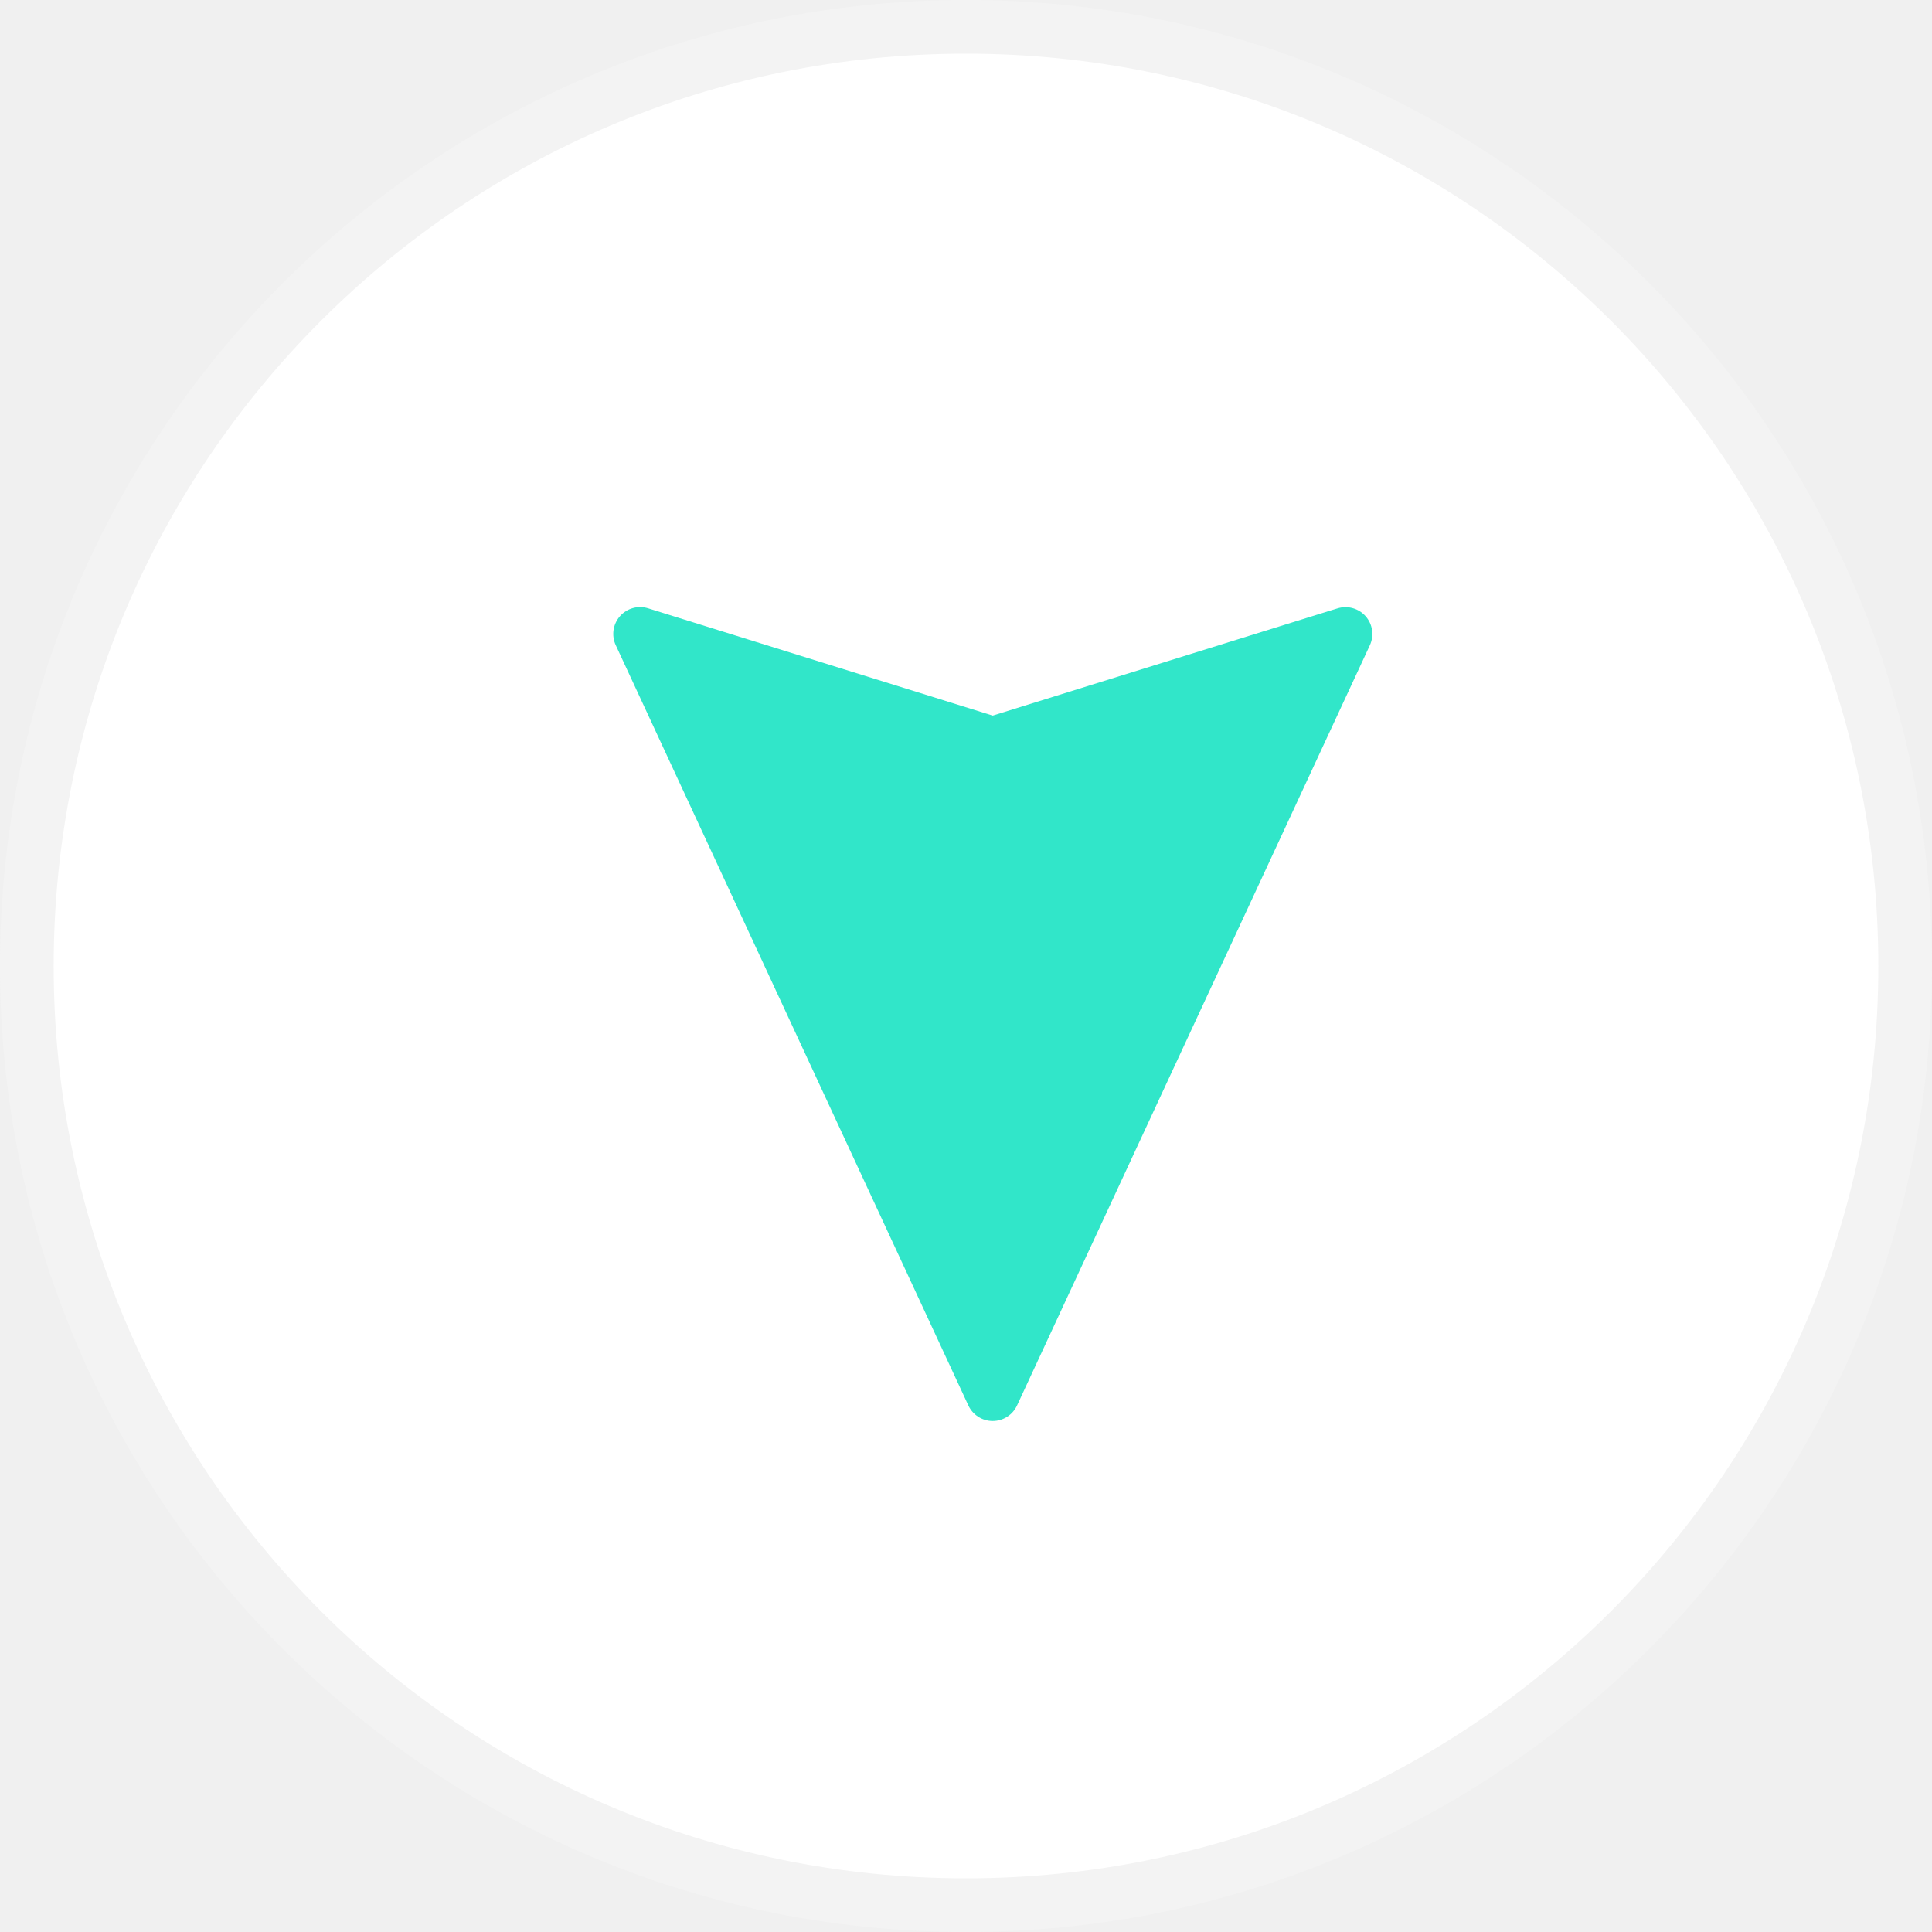
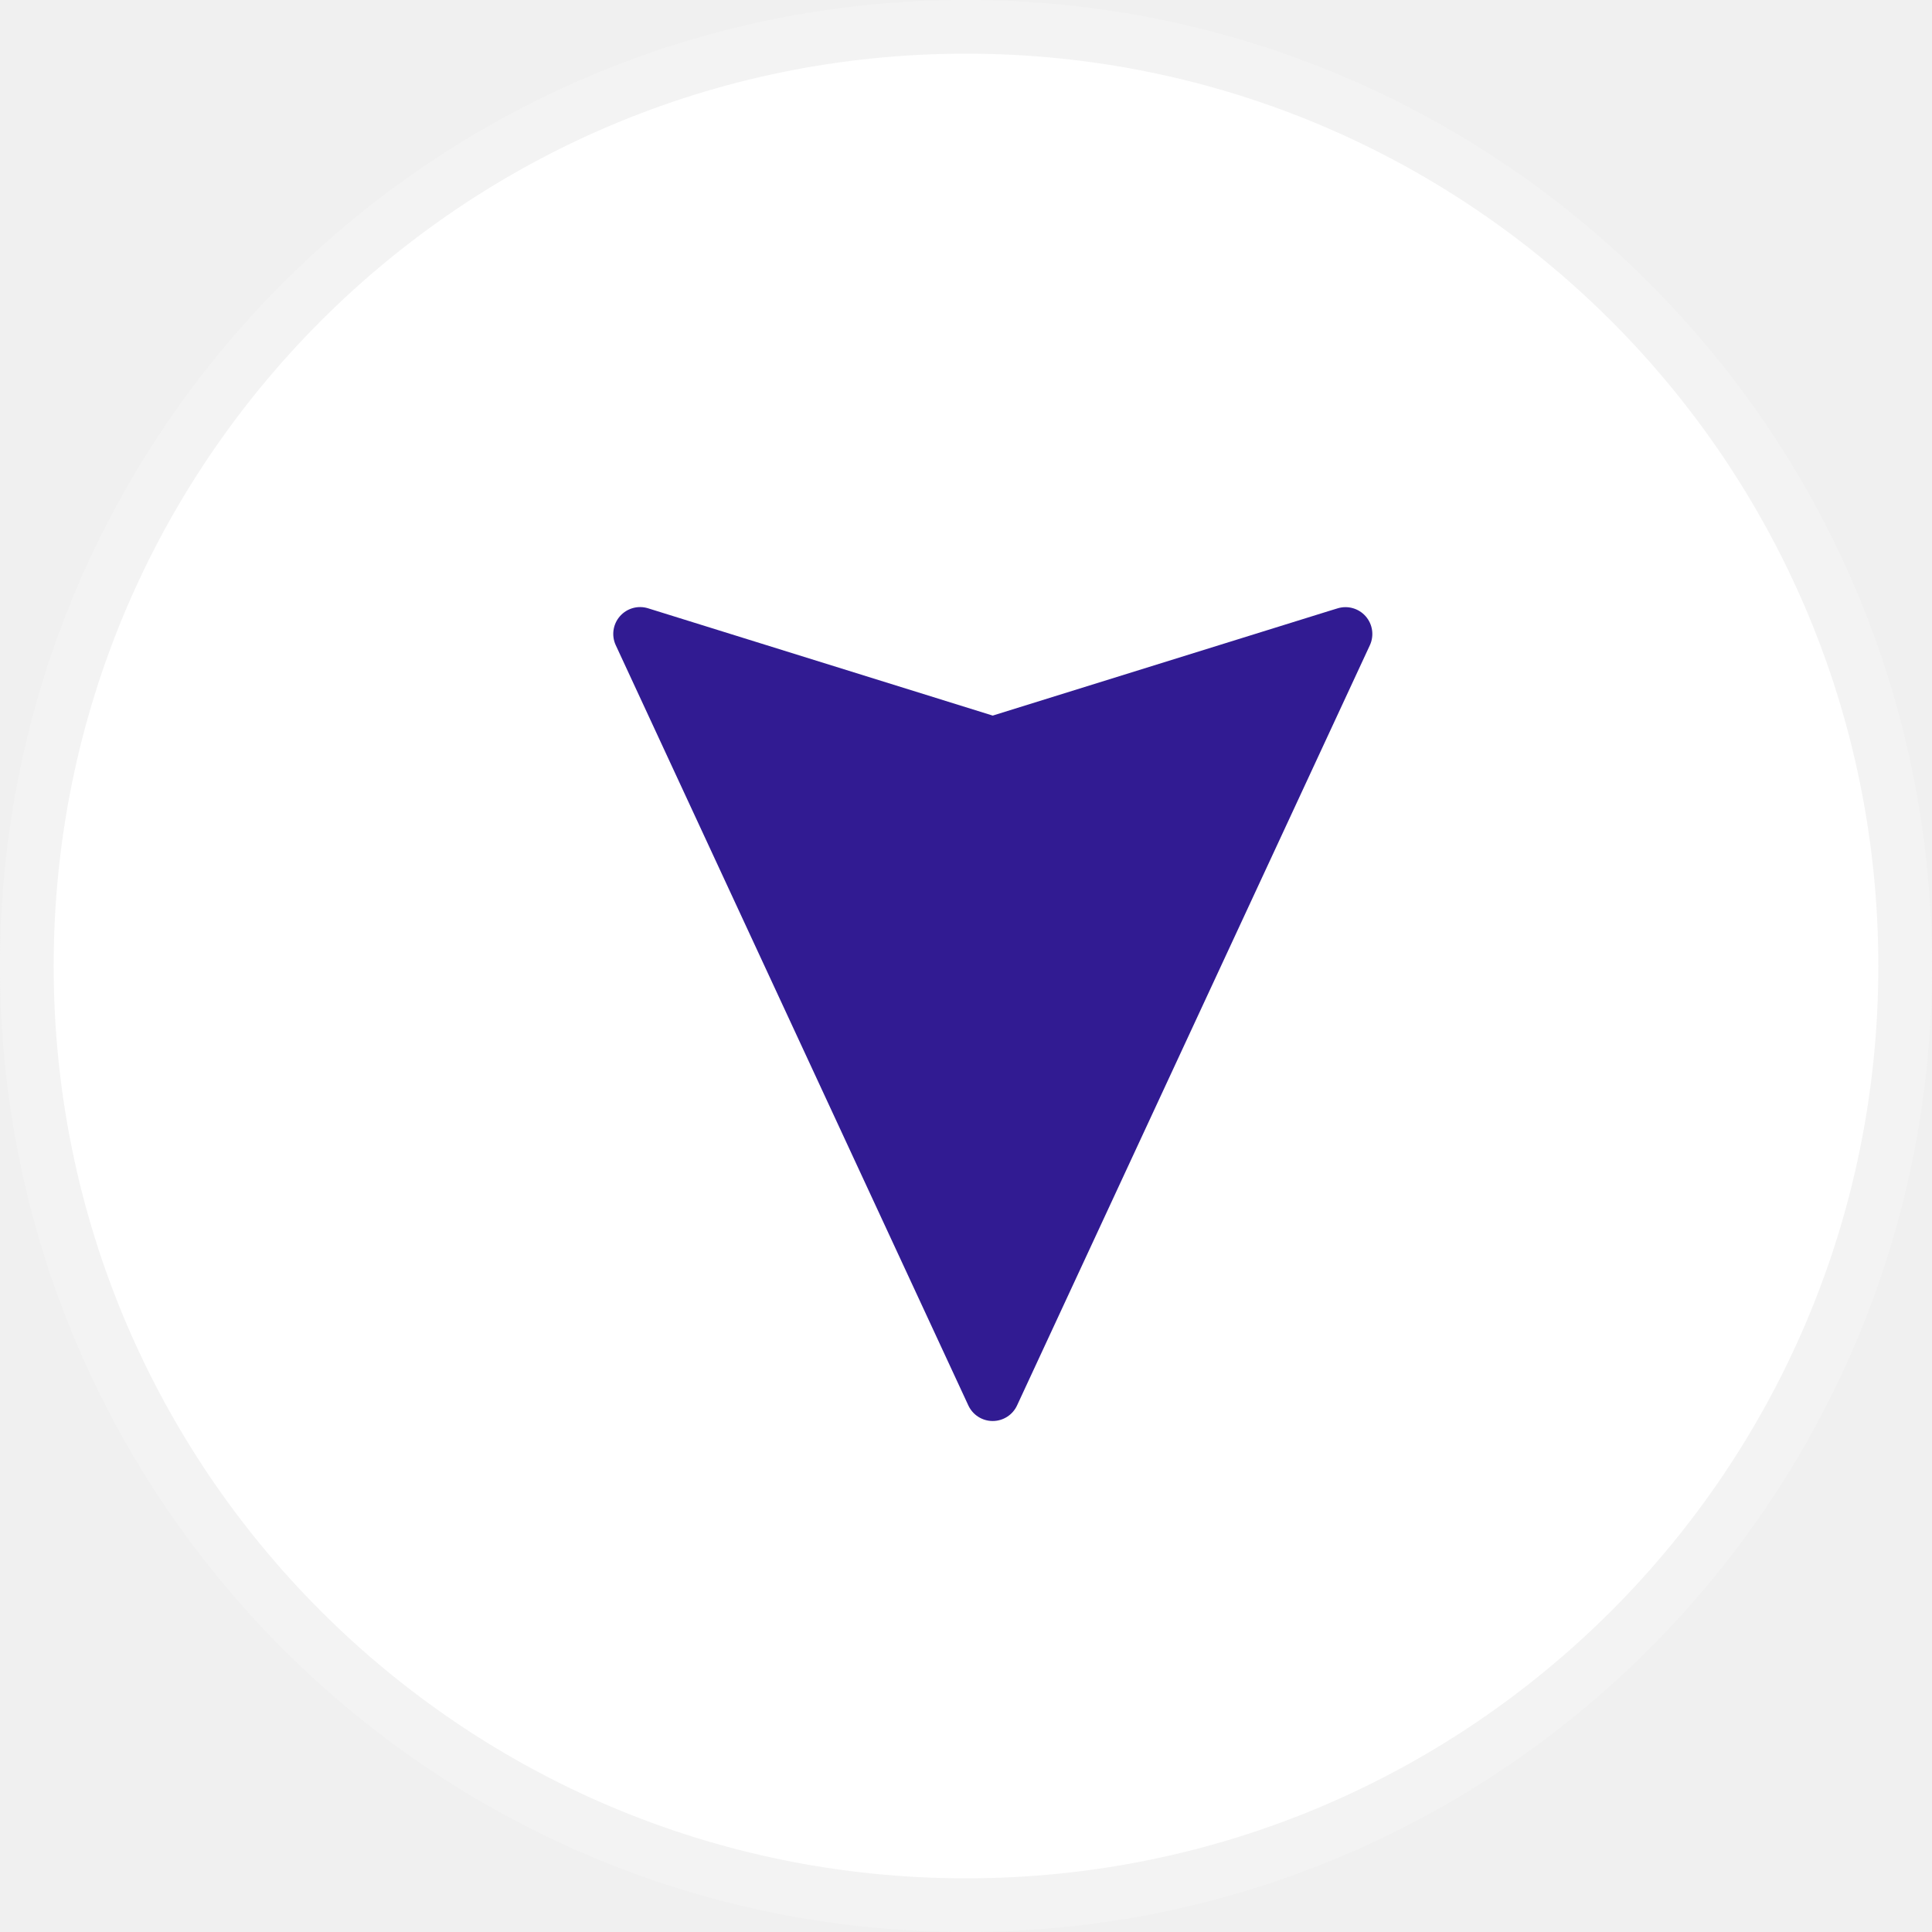
<svg xmlns="http://www.w3.org/2000/svg" width="36" height="36" fill="none" viewBox="0 0 36 36">
  <circle cx="18" cy="18" r="17.5" fill="#fff" stroke="#F3F3F3" />
-   <path fill="#31E6C9" d="M25.525 12.024a.5.5 0 0 0-.602-.688l-.157.048-6.268 1.95-6.421-1.999a.5.5 0 0 0-.603.688l6.57 14.166a.5.5 0 0 0 .907 0l6.574-14.165z" />
+   <path fill="#311b92" d="M25.525 12.024a.5.5 0 0 0-.602-.688l-.157.048-6.268 1.95-6.421-1.999a.5.5 0 0 0-.603.688l6.57 14.166a.5.5 0 0 0 .907 0l6.574-14.165z" />
</svg>
